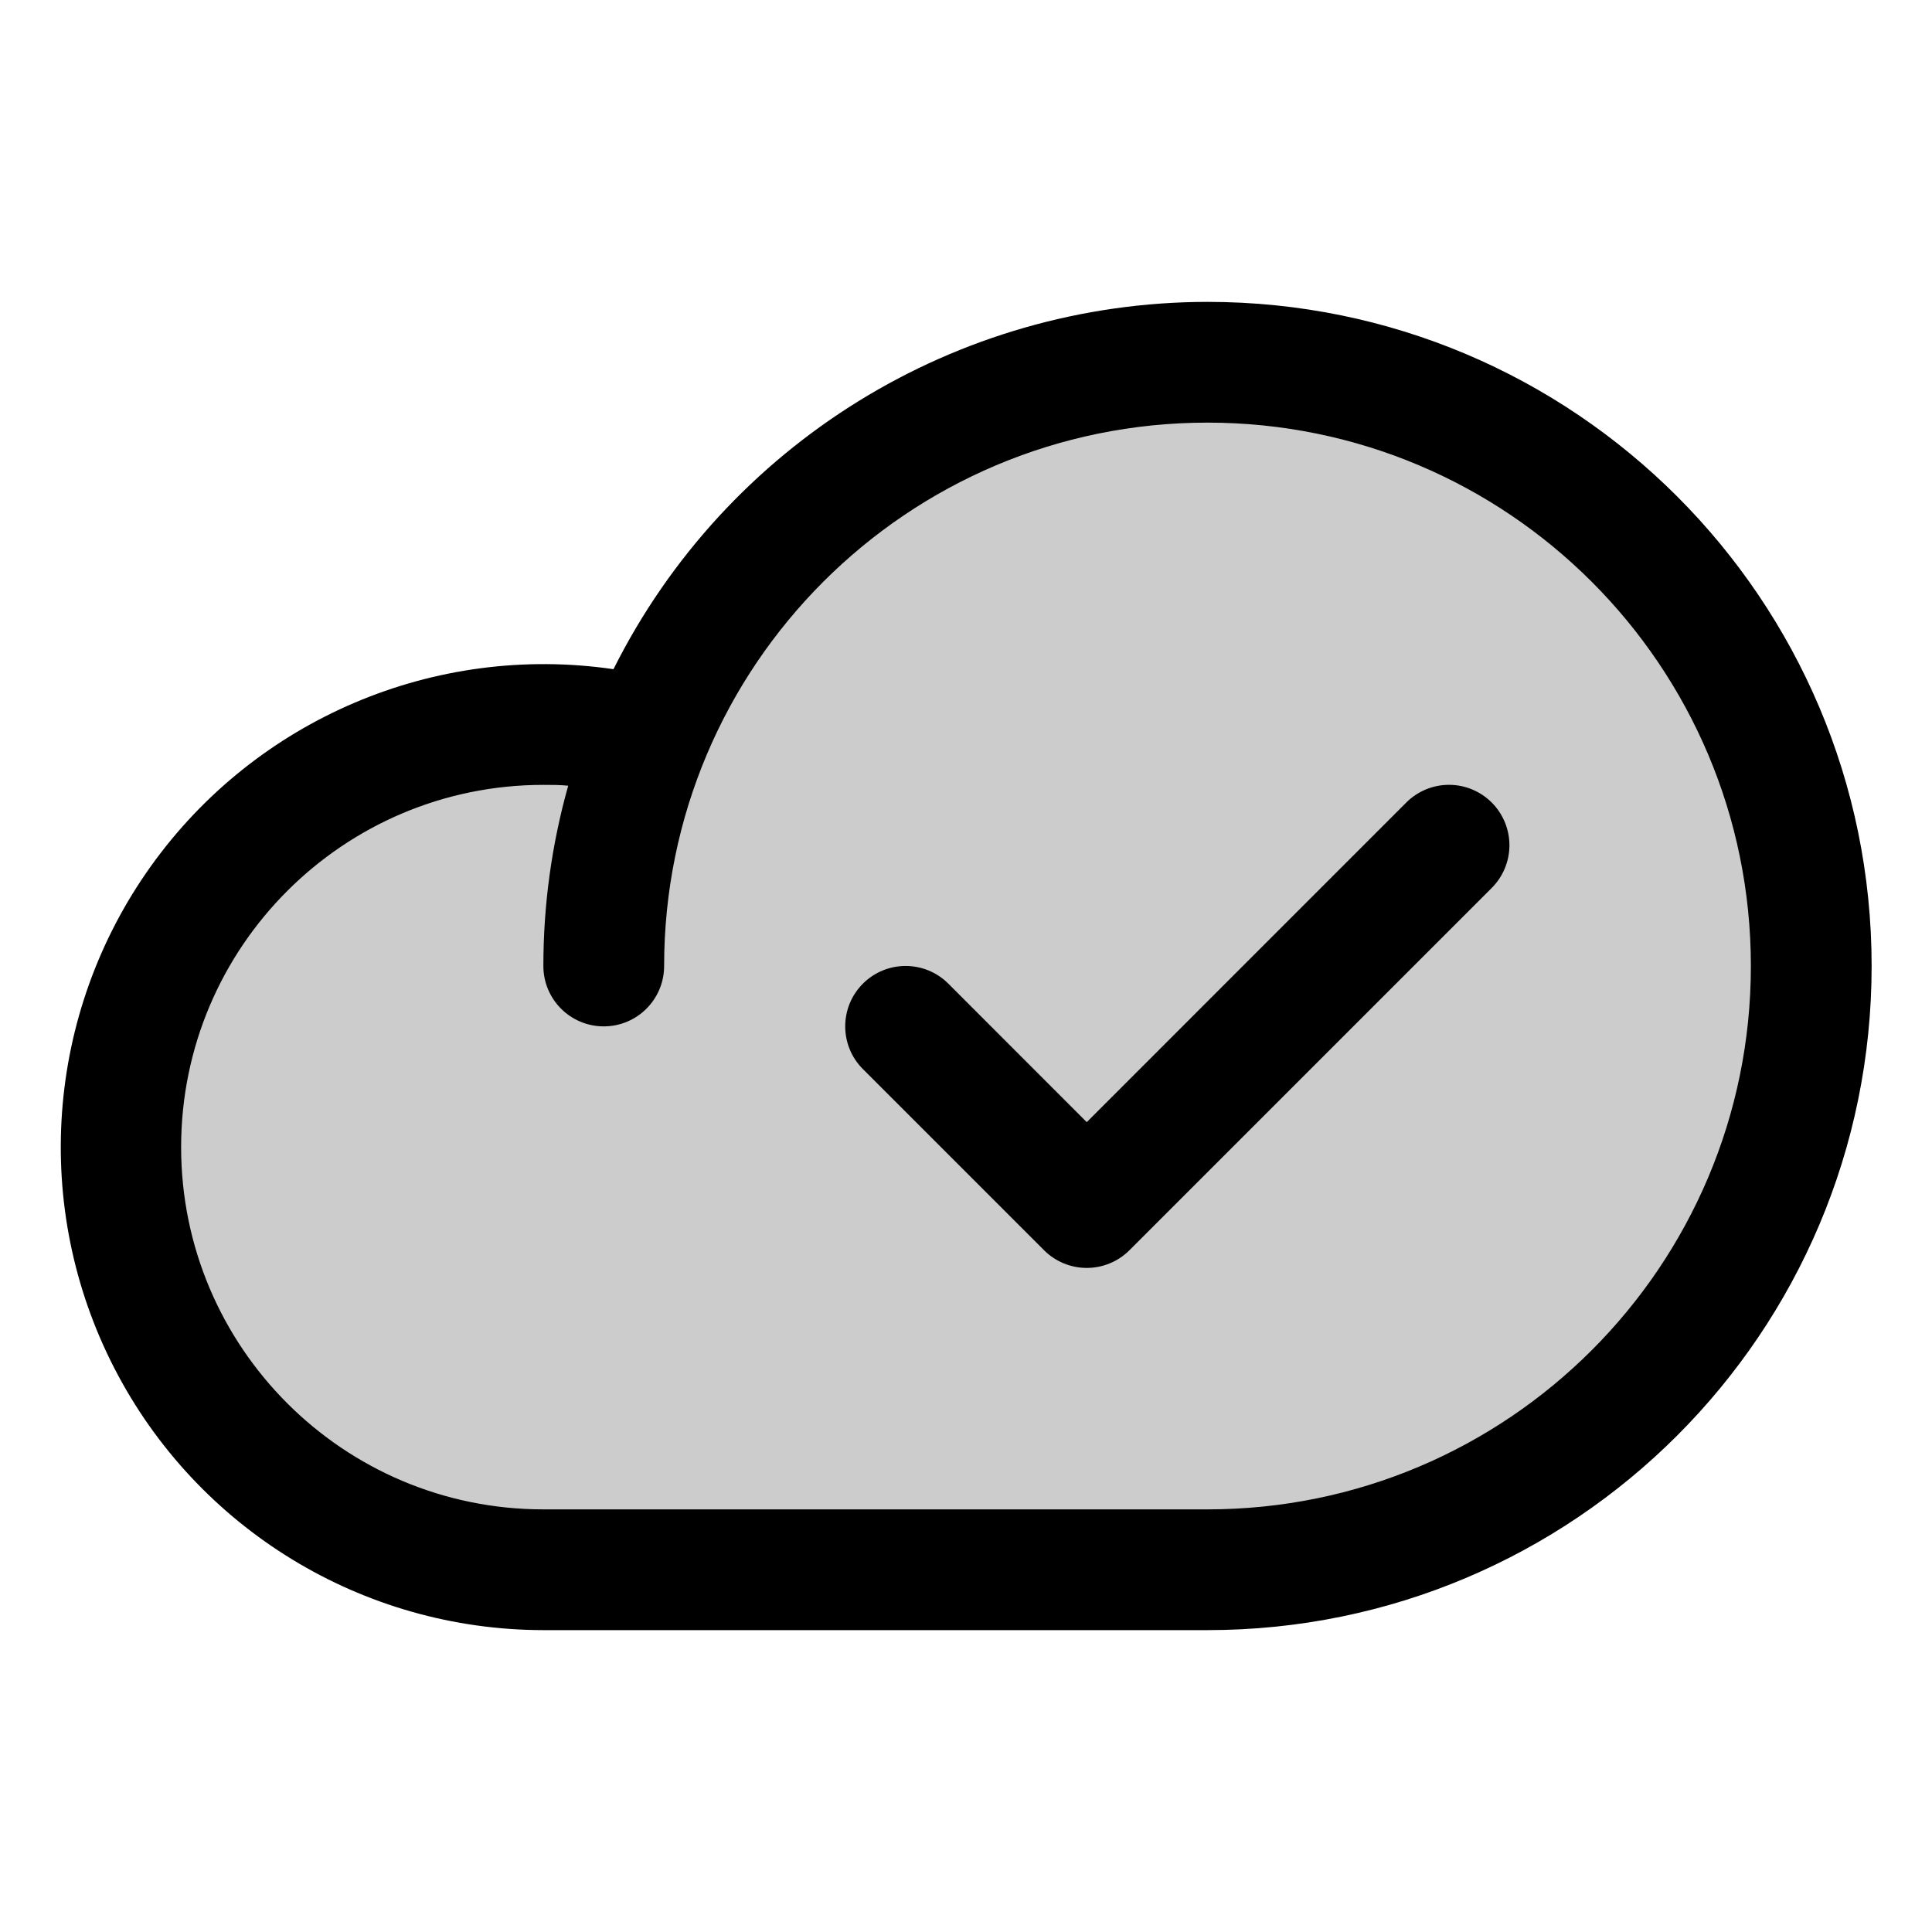
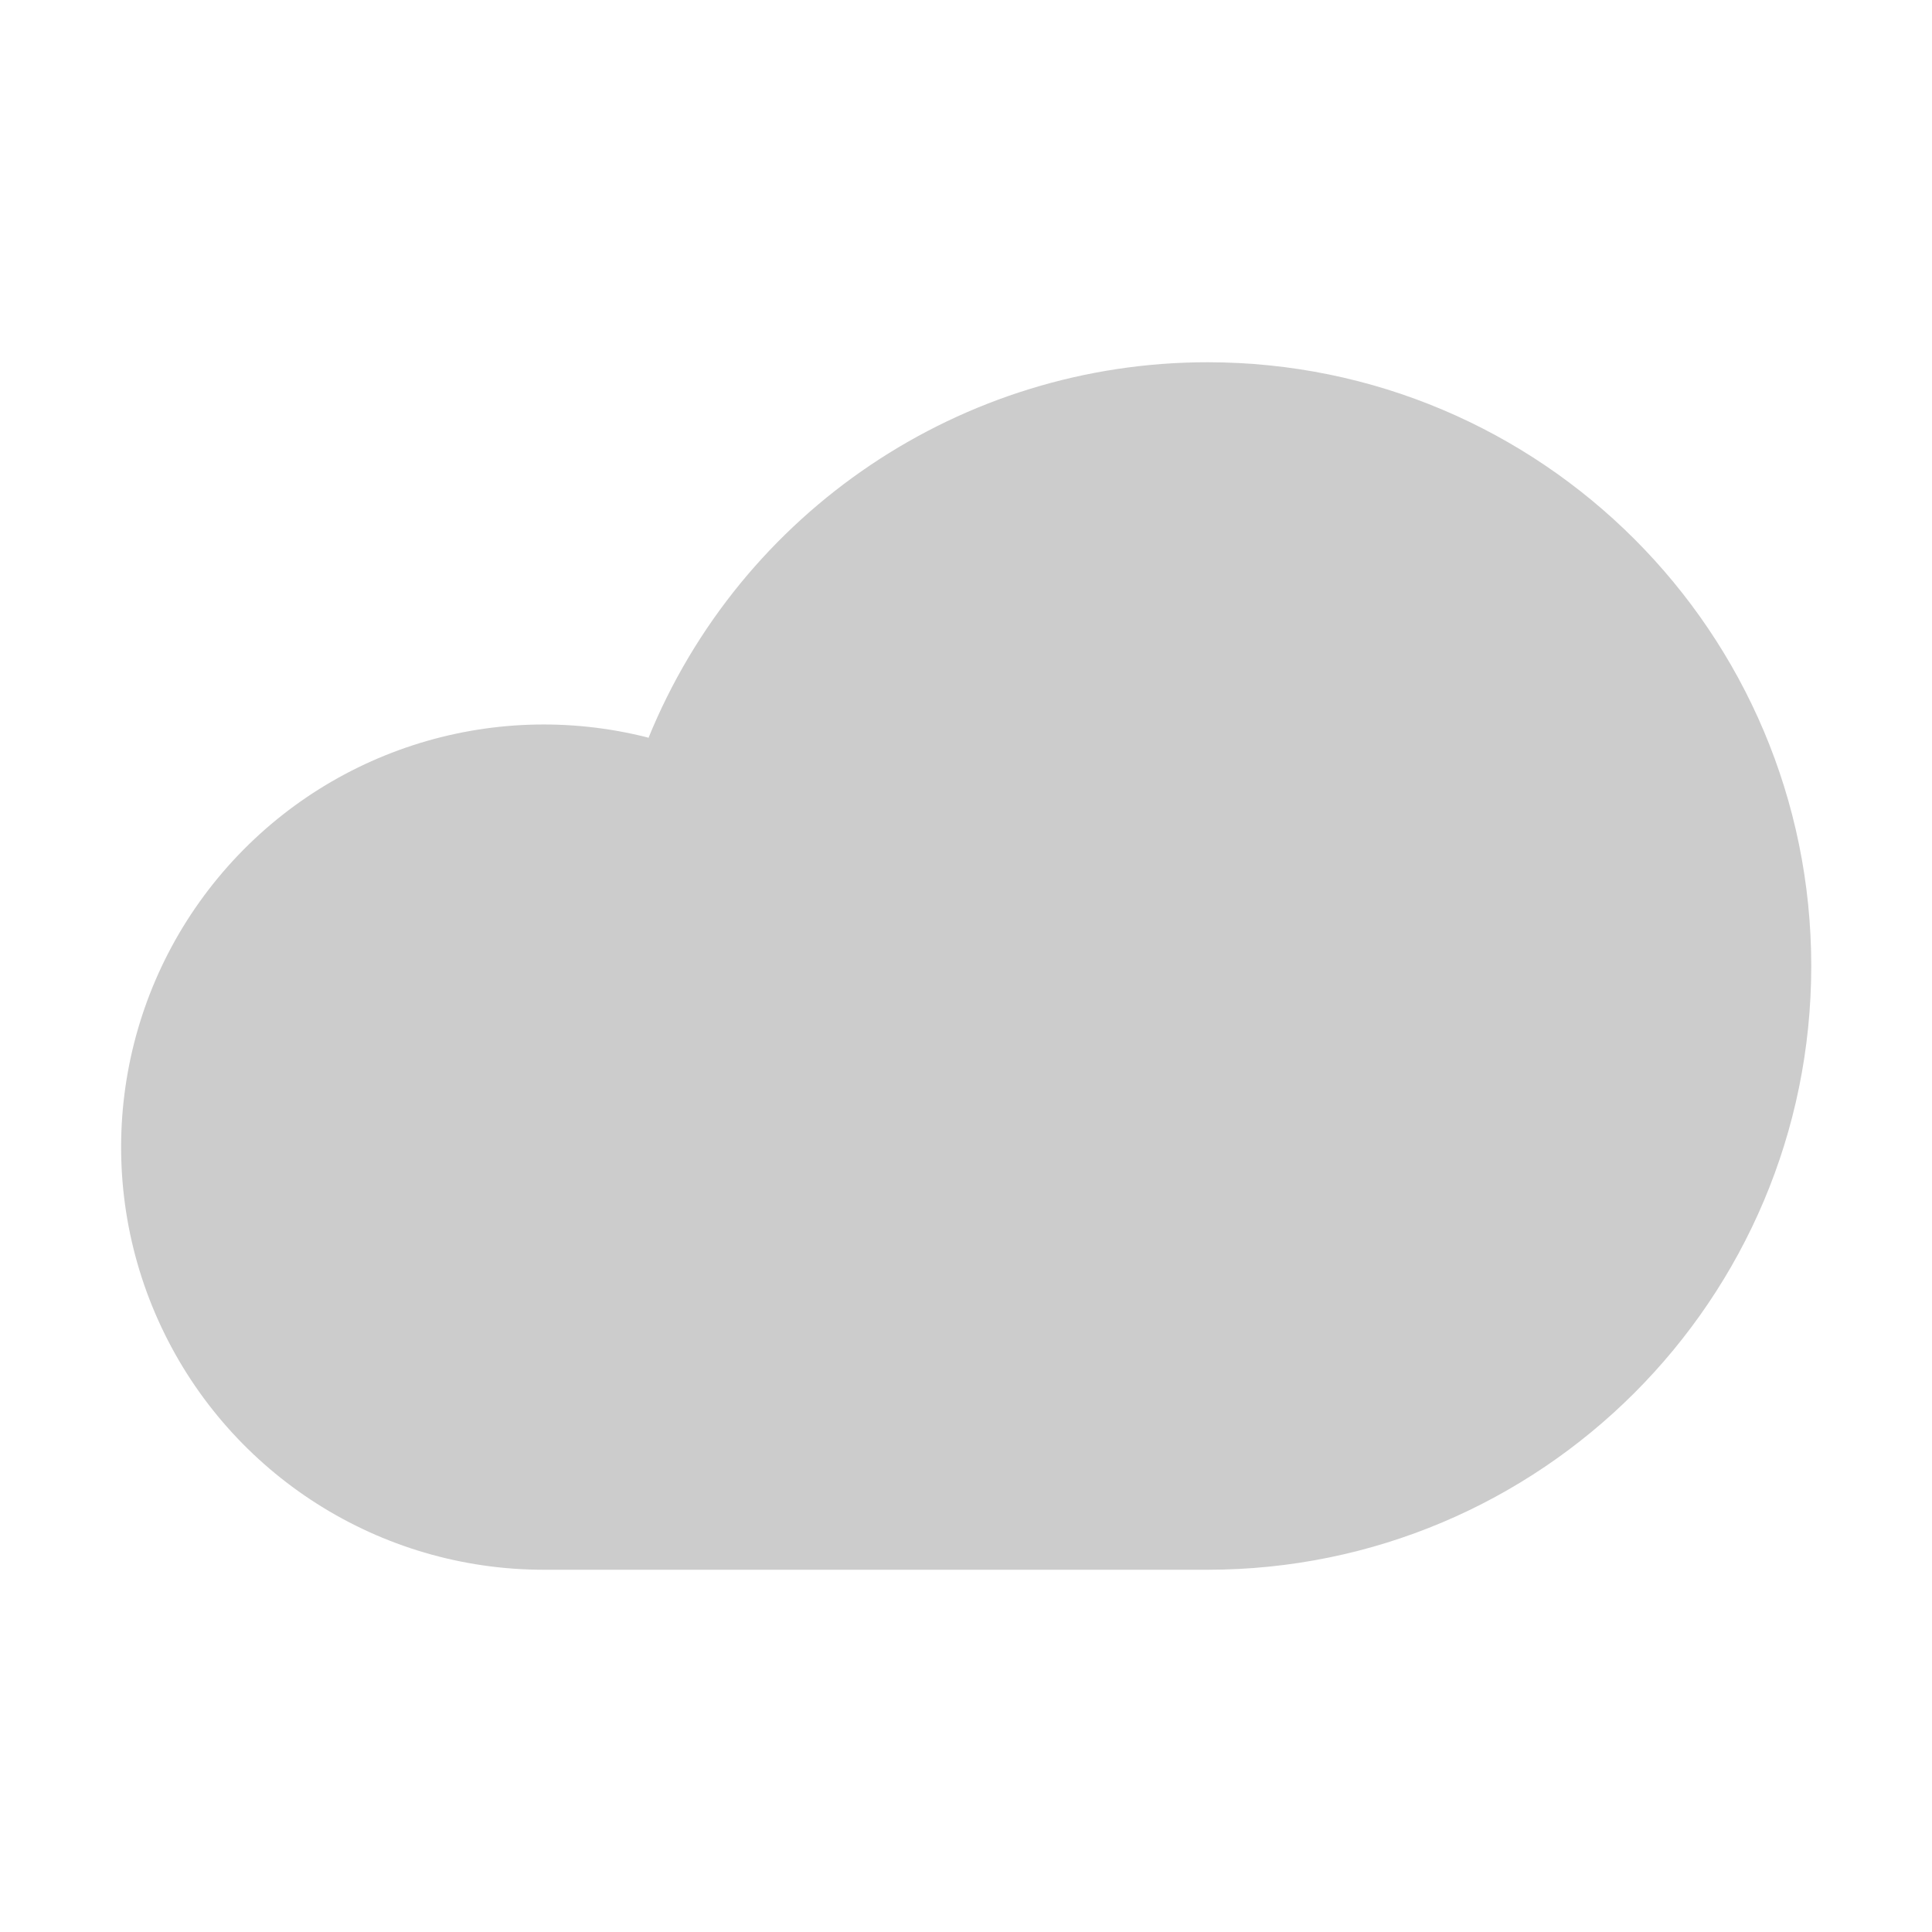
- <svg xmlns="http://www.w3.org/2000/svg" width="32" height="32" fill="#000000" viewBox="0 0 256 256">
-   <path d="M240,128a80,80,0,0,1-80,80H72A56,56,0,1,1,85.92,97.74l0,.1A80,80,0,0,1,240,128Z" opacity="0.2" />
-   <path d="M160,40A88.09,88.09,0,0,0,81.29,88.67,64,64,0,1,0,72,216h88a88,88,0,0,0,0-176Zm0,160H72a48,48,0,0,1,0-96c1.1,0,2.2,0,3.29.11A88,88,0,0,0,72,128a8,8,0,0,0,16,0,72,72,0,1,1,72,72Zm37.66-93.66a8,8,0,0,1,0,11.32l-48,48a8,8,0,0,1-11.32,0l-24-24a8,8,0,0,1,11.32-11.32L144,148.69l42.34-42.35A8,8,0,0,1,197.66,106.34Z" />
+ <svg xmlns="http://www.w3.org/2000/svg" viewBox="0 0 256 256" style="">
+   <path width="256" height="256" fill="none" d="M0 0 L256 0 L256 256 L0 256 Z" class="Zdexcxqq_0" />
+   <path d="M160,48A80,80,0,0,0,85.9,97.84l0-.1A56,56,0,1,0,72,208h88a80,80,0,0,0,0-160Z" opacity="0.2" class="Zdexcxqq_1" />
+   <path d="M80,128a80,80,0,1,1,80,80H72A56,56,0,1,1,85.92,97.74" fill="none" stroke="currentColor" stroke-linecap="round" stroke-linejoin="round" stroke-width="16" class="Zdexcxqq_2" />
+   <path fill="none" stroke="currentColor" stroke-linecap="round" stroke-linejoin="round" stroke-width="16" d="M120,136L144,160L192,112" class="Zdexcxqq_3" />
+   <style data-made-with="vivus-instant">.Zdexcxqq_0{stroke-dasharray:1024 1026;stroke-dashoffset:1025;animation:Zdexcxqq_draw_0 7200ms linear 0ms infinite,Zdexcxqq_fade 7200ms linear 0ms infinite;}.Zdexcxqq_1{stroke-dasharray:625 627;stroke-dashoffset:626;animation:Zdexcxqq_draw_1 7200ms linear 0ms infinite,Zdexcxqq_fade 7200ms linear 0ms infinite;}.Zdexcxqq_2{stroke-dasharray:655 657;stroke-dashoffset:656;animation:Zdexcxqq_draw_2 7200ms linear 0ms infinite,Zdexcxqq_fade 7200ms linear 0ms infinite;}.Zdexcxqq_3{stroke-dasharray:102 104;stroke-dashoffset:103;animation:Zdexcxqq_draw_3 7200ms linear 0ms infinite,Zdexcxqq_fade 7200ms linear 0ms infinite;}@keyframes Zdexcxqq_draw{100%{stroke-dashoffset:0;}}@keyframes Zdexcxqq_fade{0%{stroke-opacity:1;}94.444%{stroke-opacity:1;}100%{stroke-opacity:0;}}@keyframes Zdexcxqq_draw_0{11.111%{stroke-dashoffset: 1025}38.889%{ stroke-dashoffset: 0;}100%{ stroke-dashoffset: 0;}}@keyframes Zdexcxqq_draw_1{15.741%{stroke-dashoffset: 626}43.519%{ stroke-dashoffset: 0;}100%{ stroke-dashoffset: 0;}}@keyframes Zdexcxqq_draw_2{20.37%{stroke-dashoffset: 656}48.148%{ stroke-dashoffset: 0;}100%{ stroke-dashoffset: 0;}}@keyframes Zdexcxqq_draw_3{25%{stroke-dashoffset: 103}52.778%{ stroke-dashoffset: 0;}100%{ stroke-dashoffset: 0;}}</style>
</svg>
